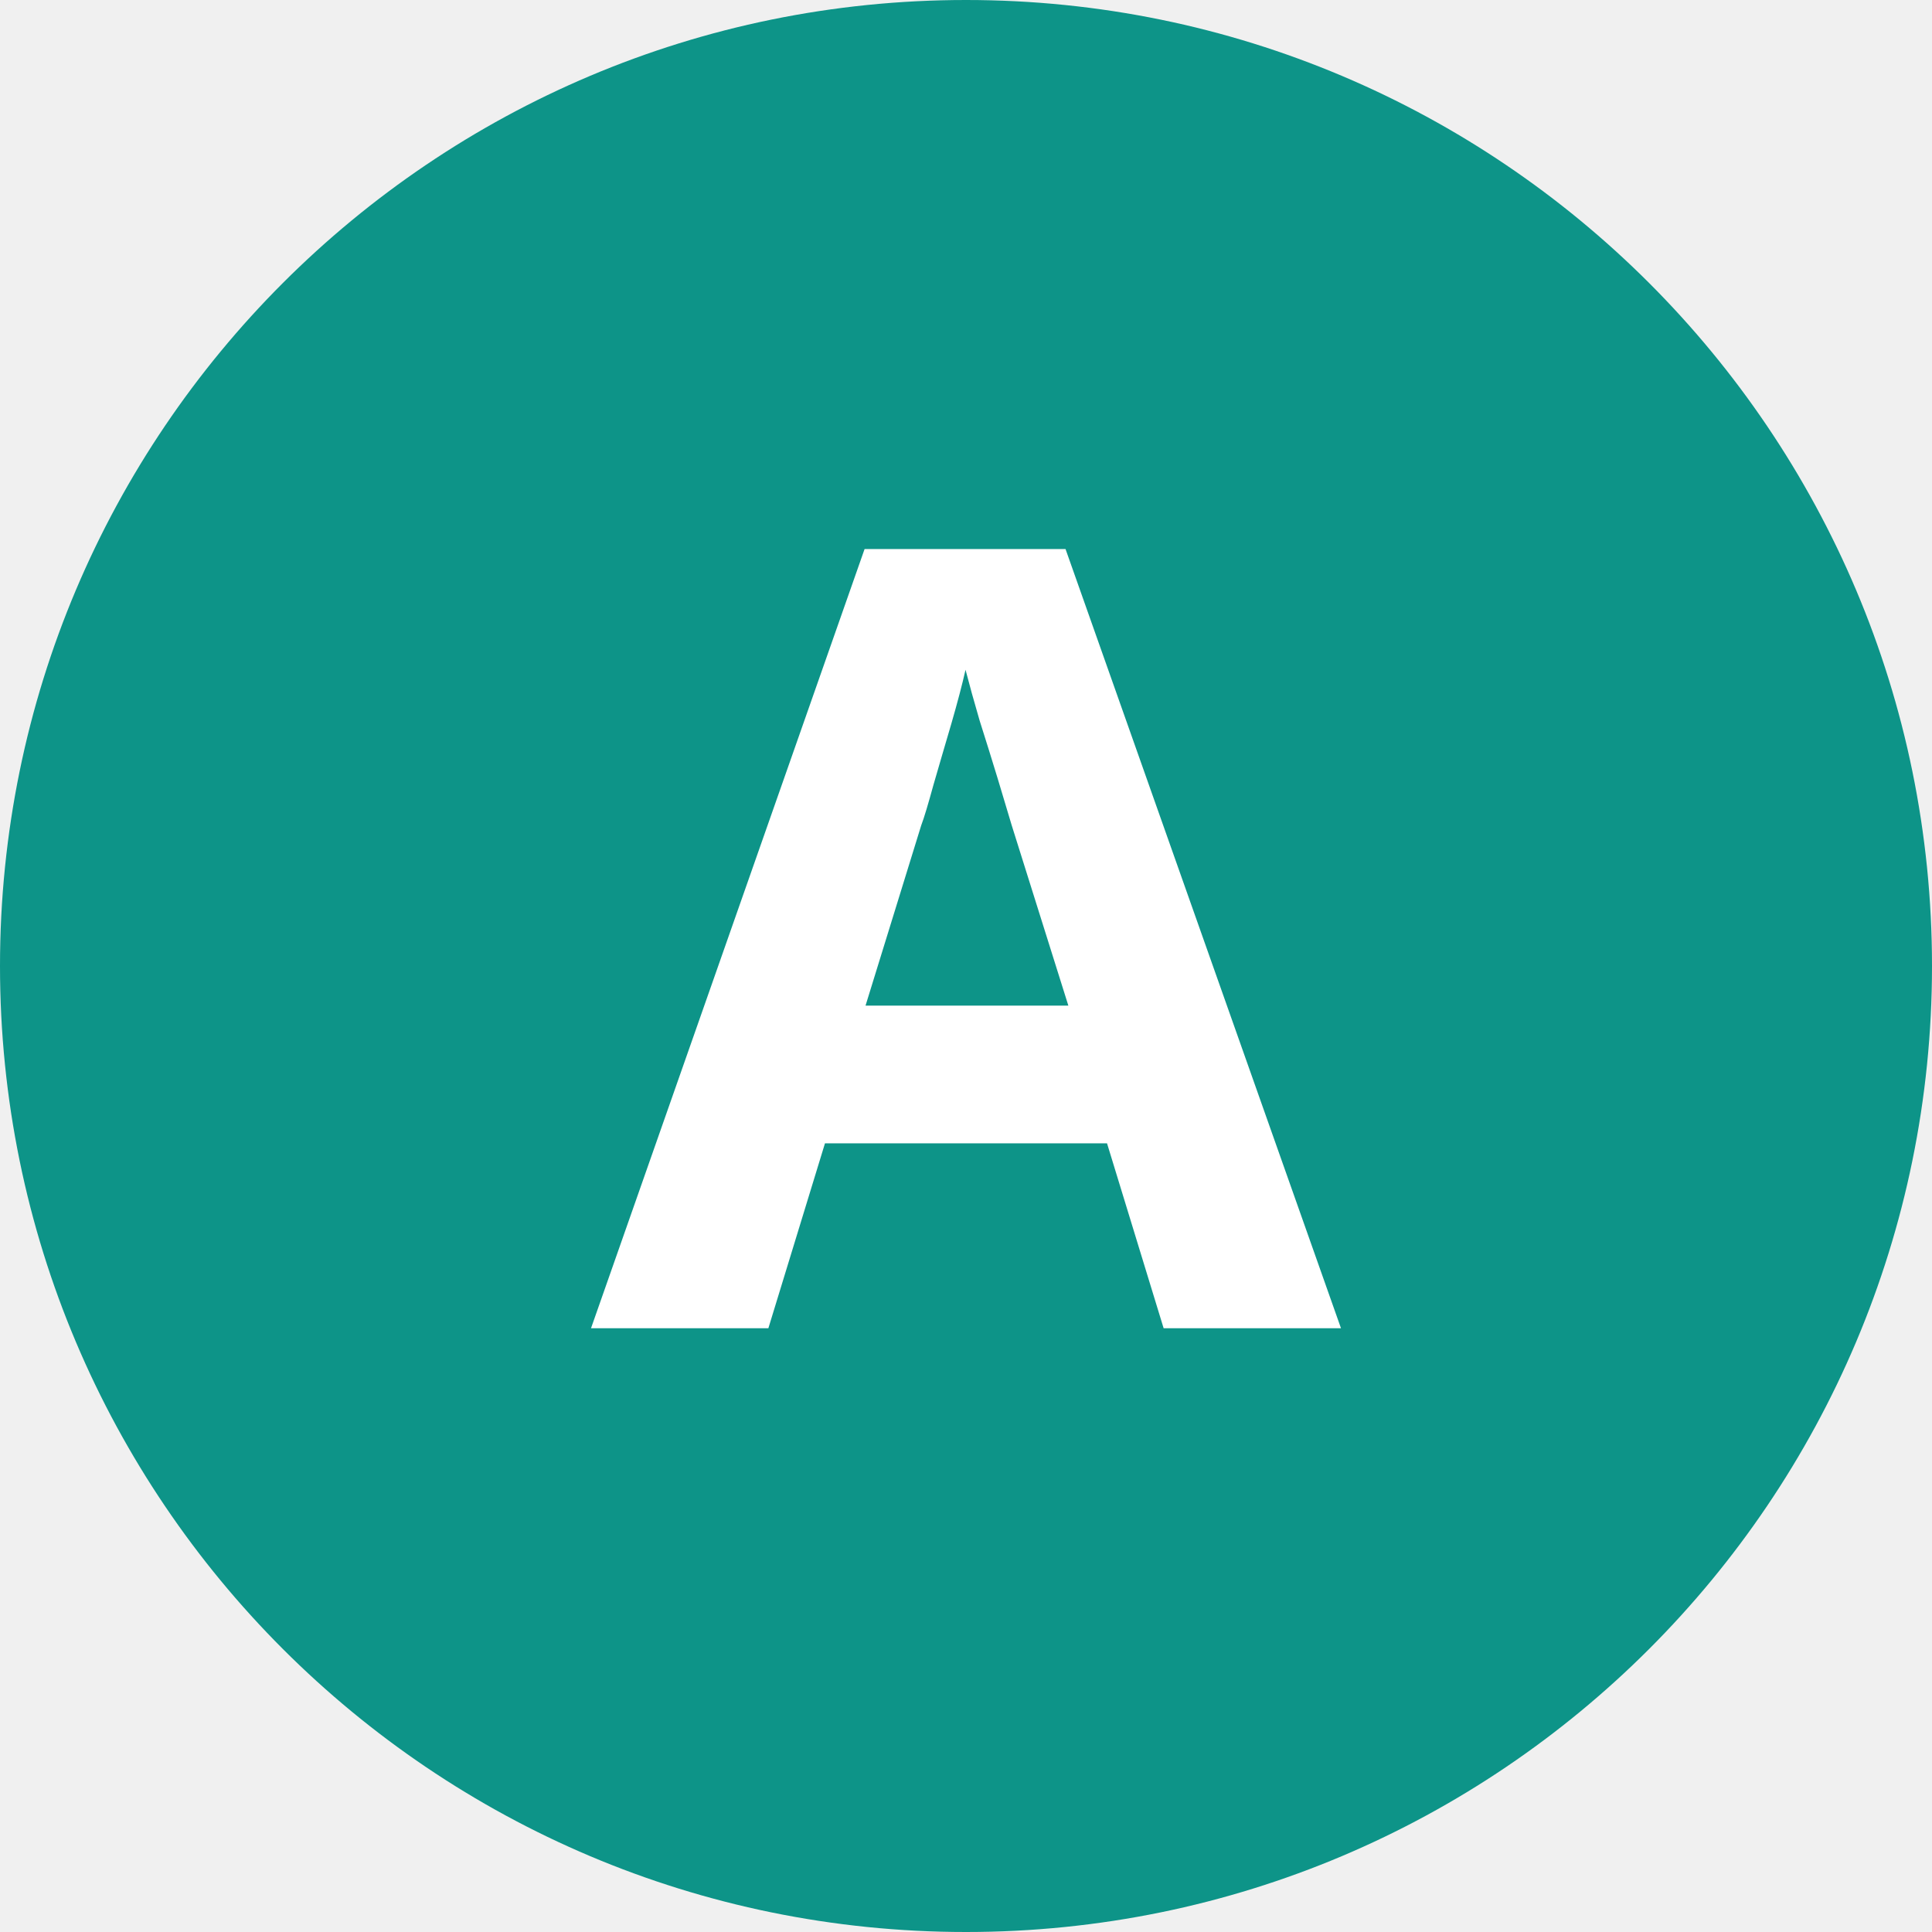
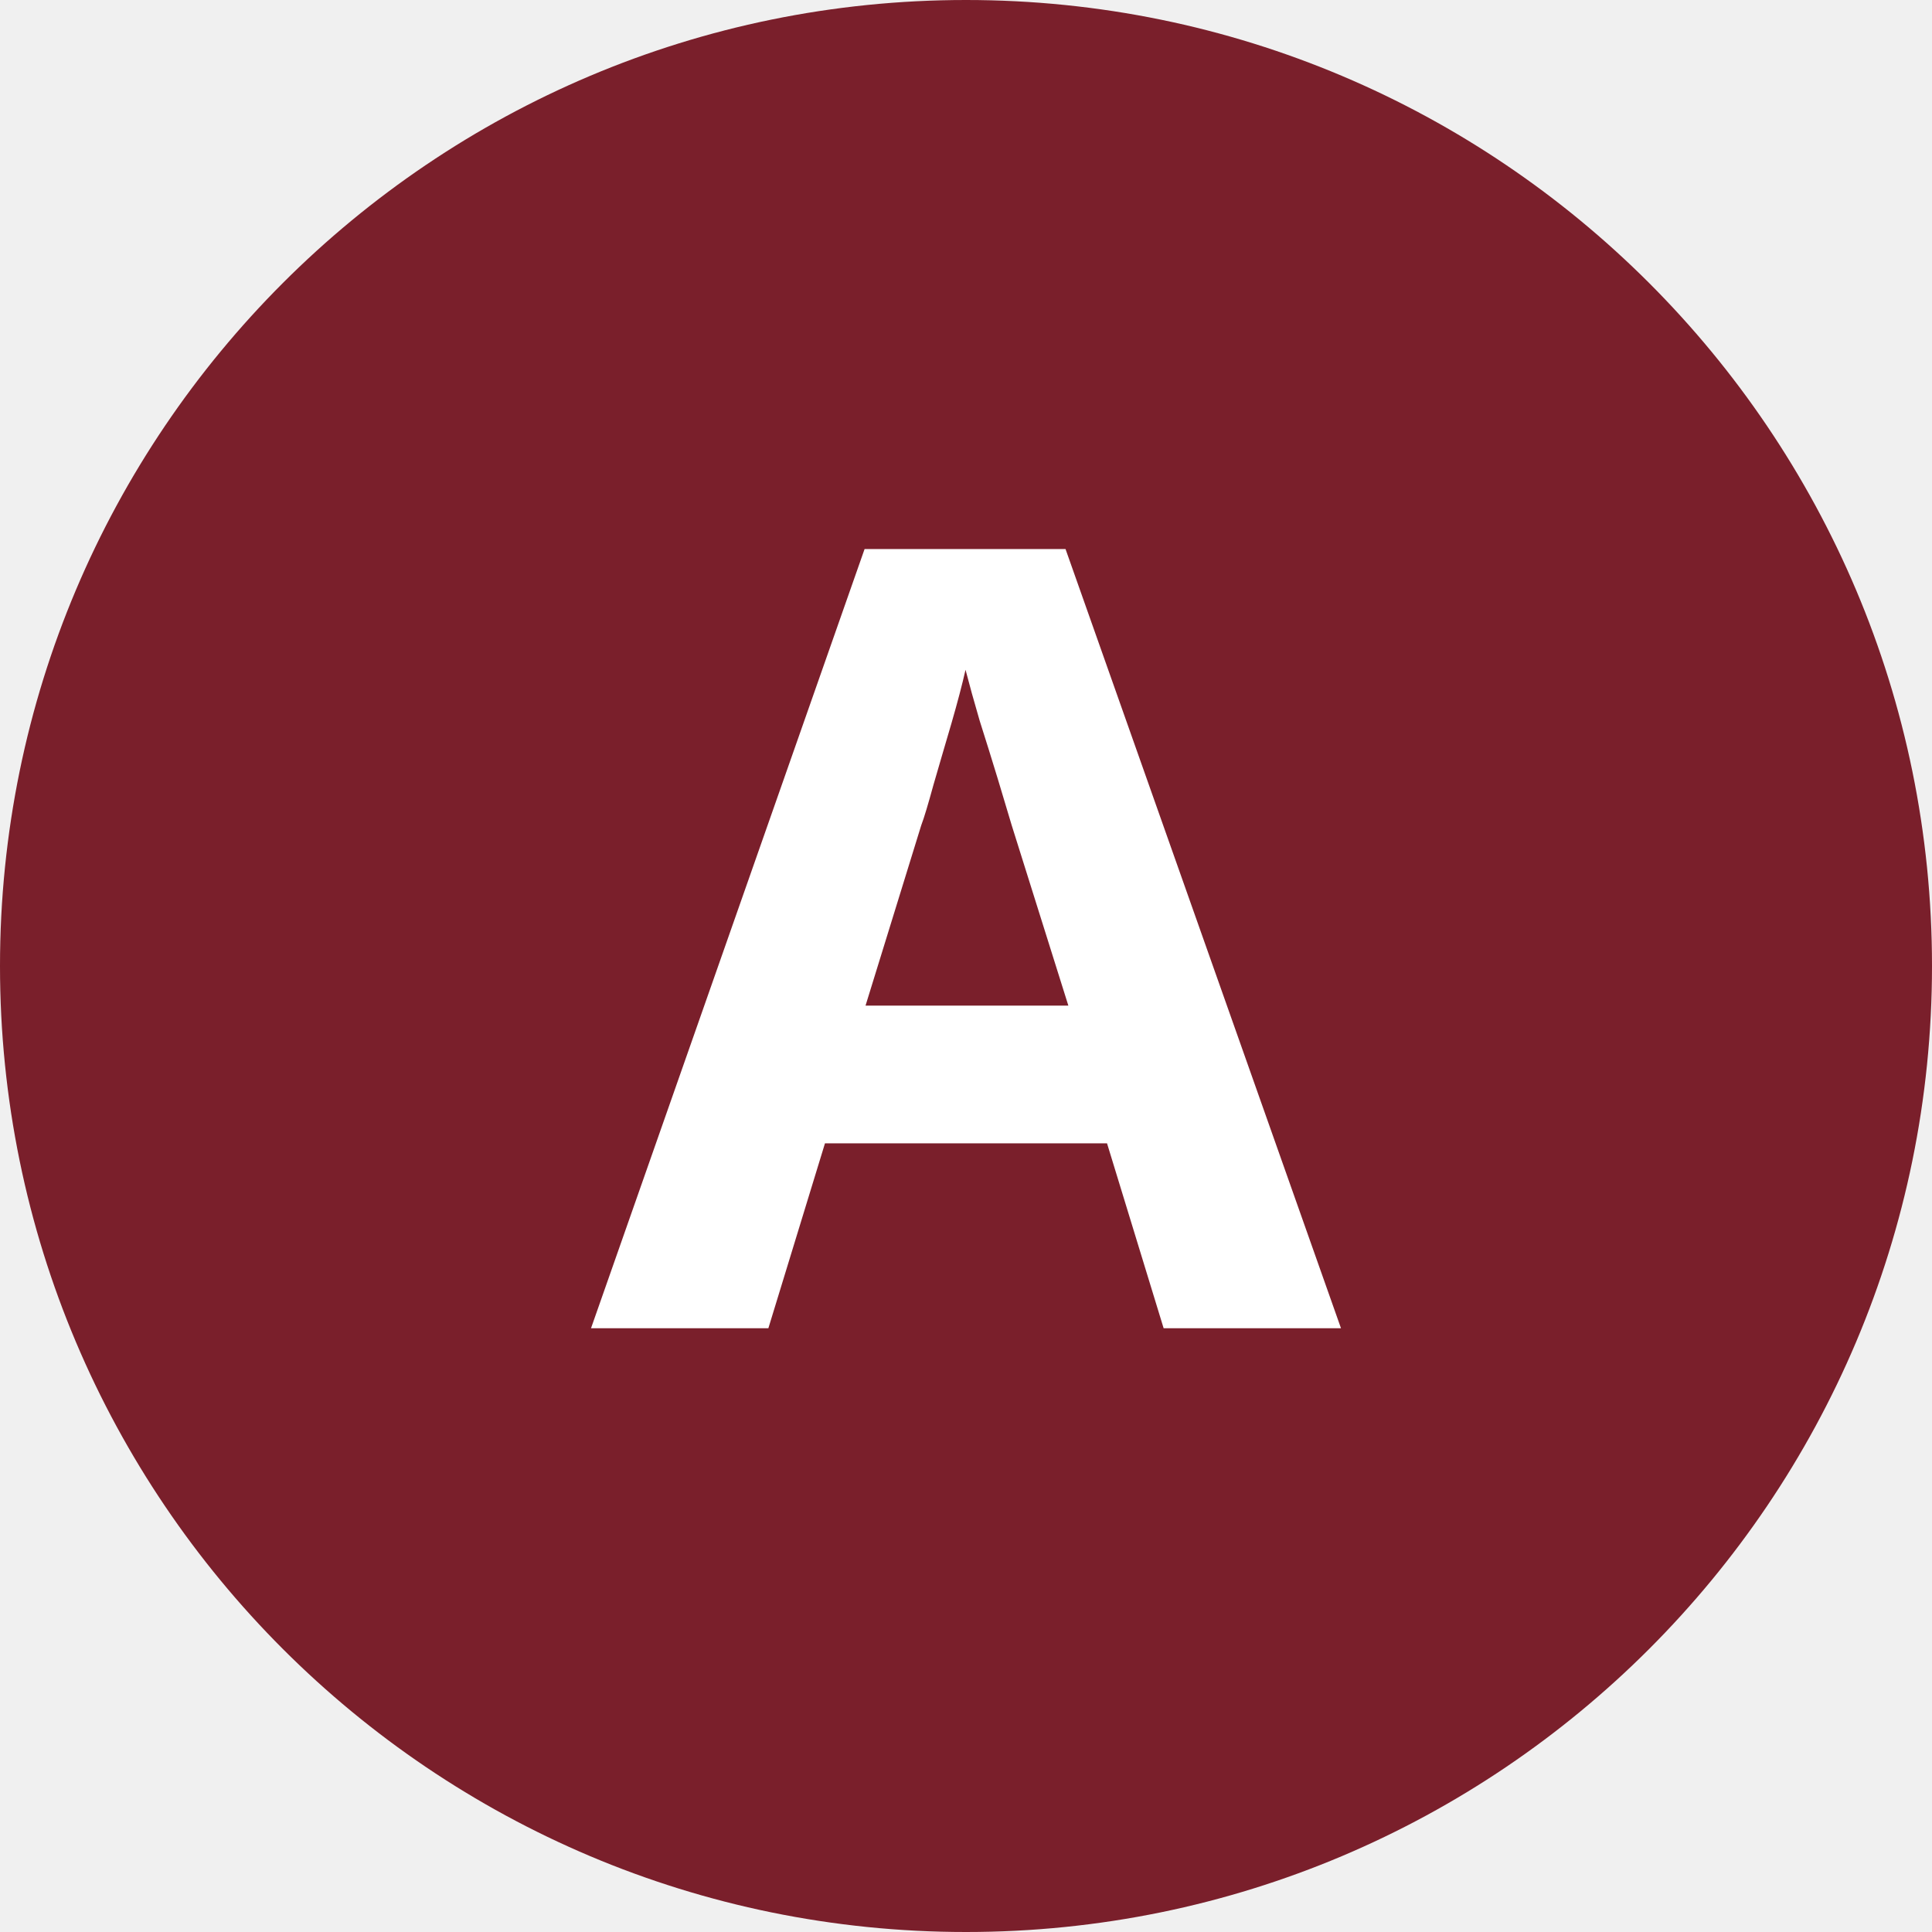
<svg xmlns="http://www.w3.org/2000/svg" viewBox="0 0 32 32">
-   <circle cx="16" cy="16" r="16" fill="#0D9488" />
+   <circle cx="16" cy="16" r="16" fill="#7A1F2B" />
  <text x="16" y="22" font-family="system-ui, sans-serif" font-size="18" font-weight="700" fill="white" text-anchor="middle">A</text>
</svg>
